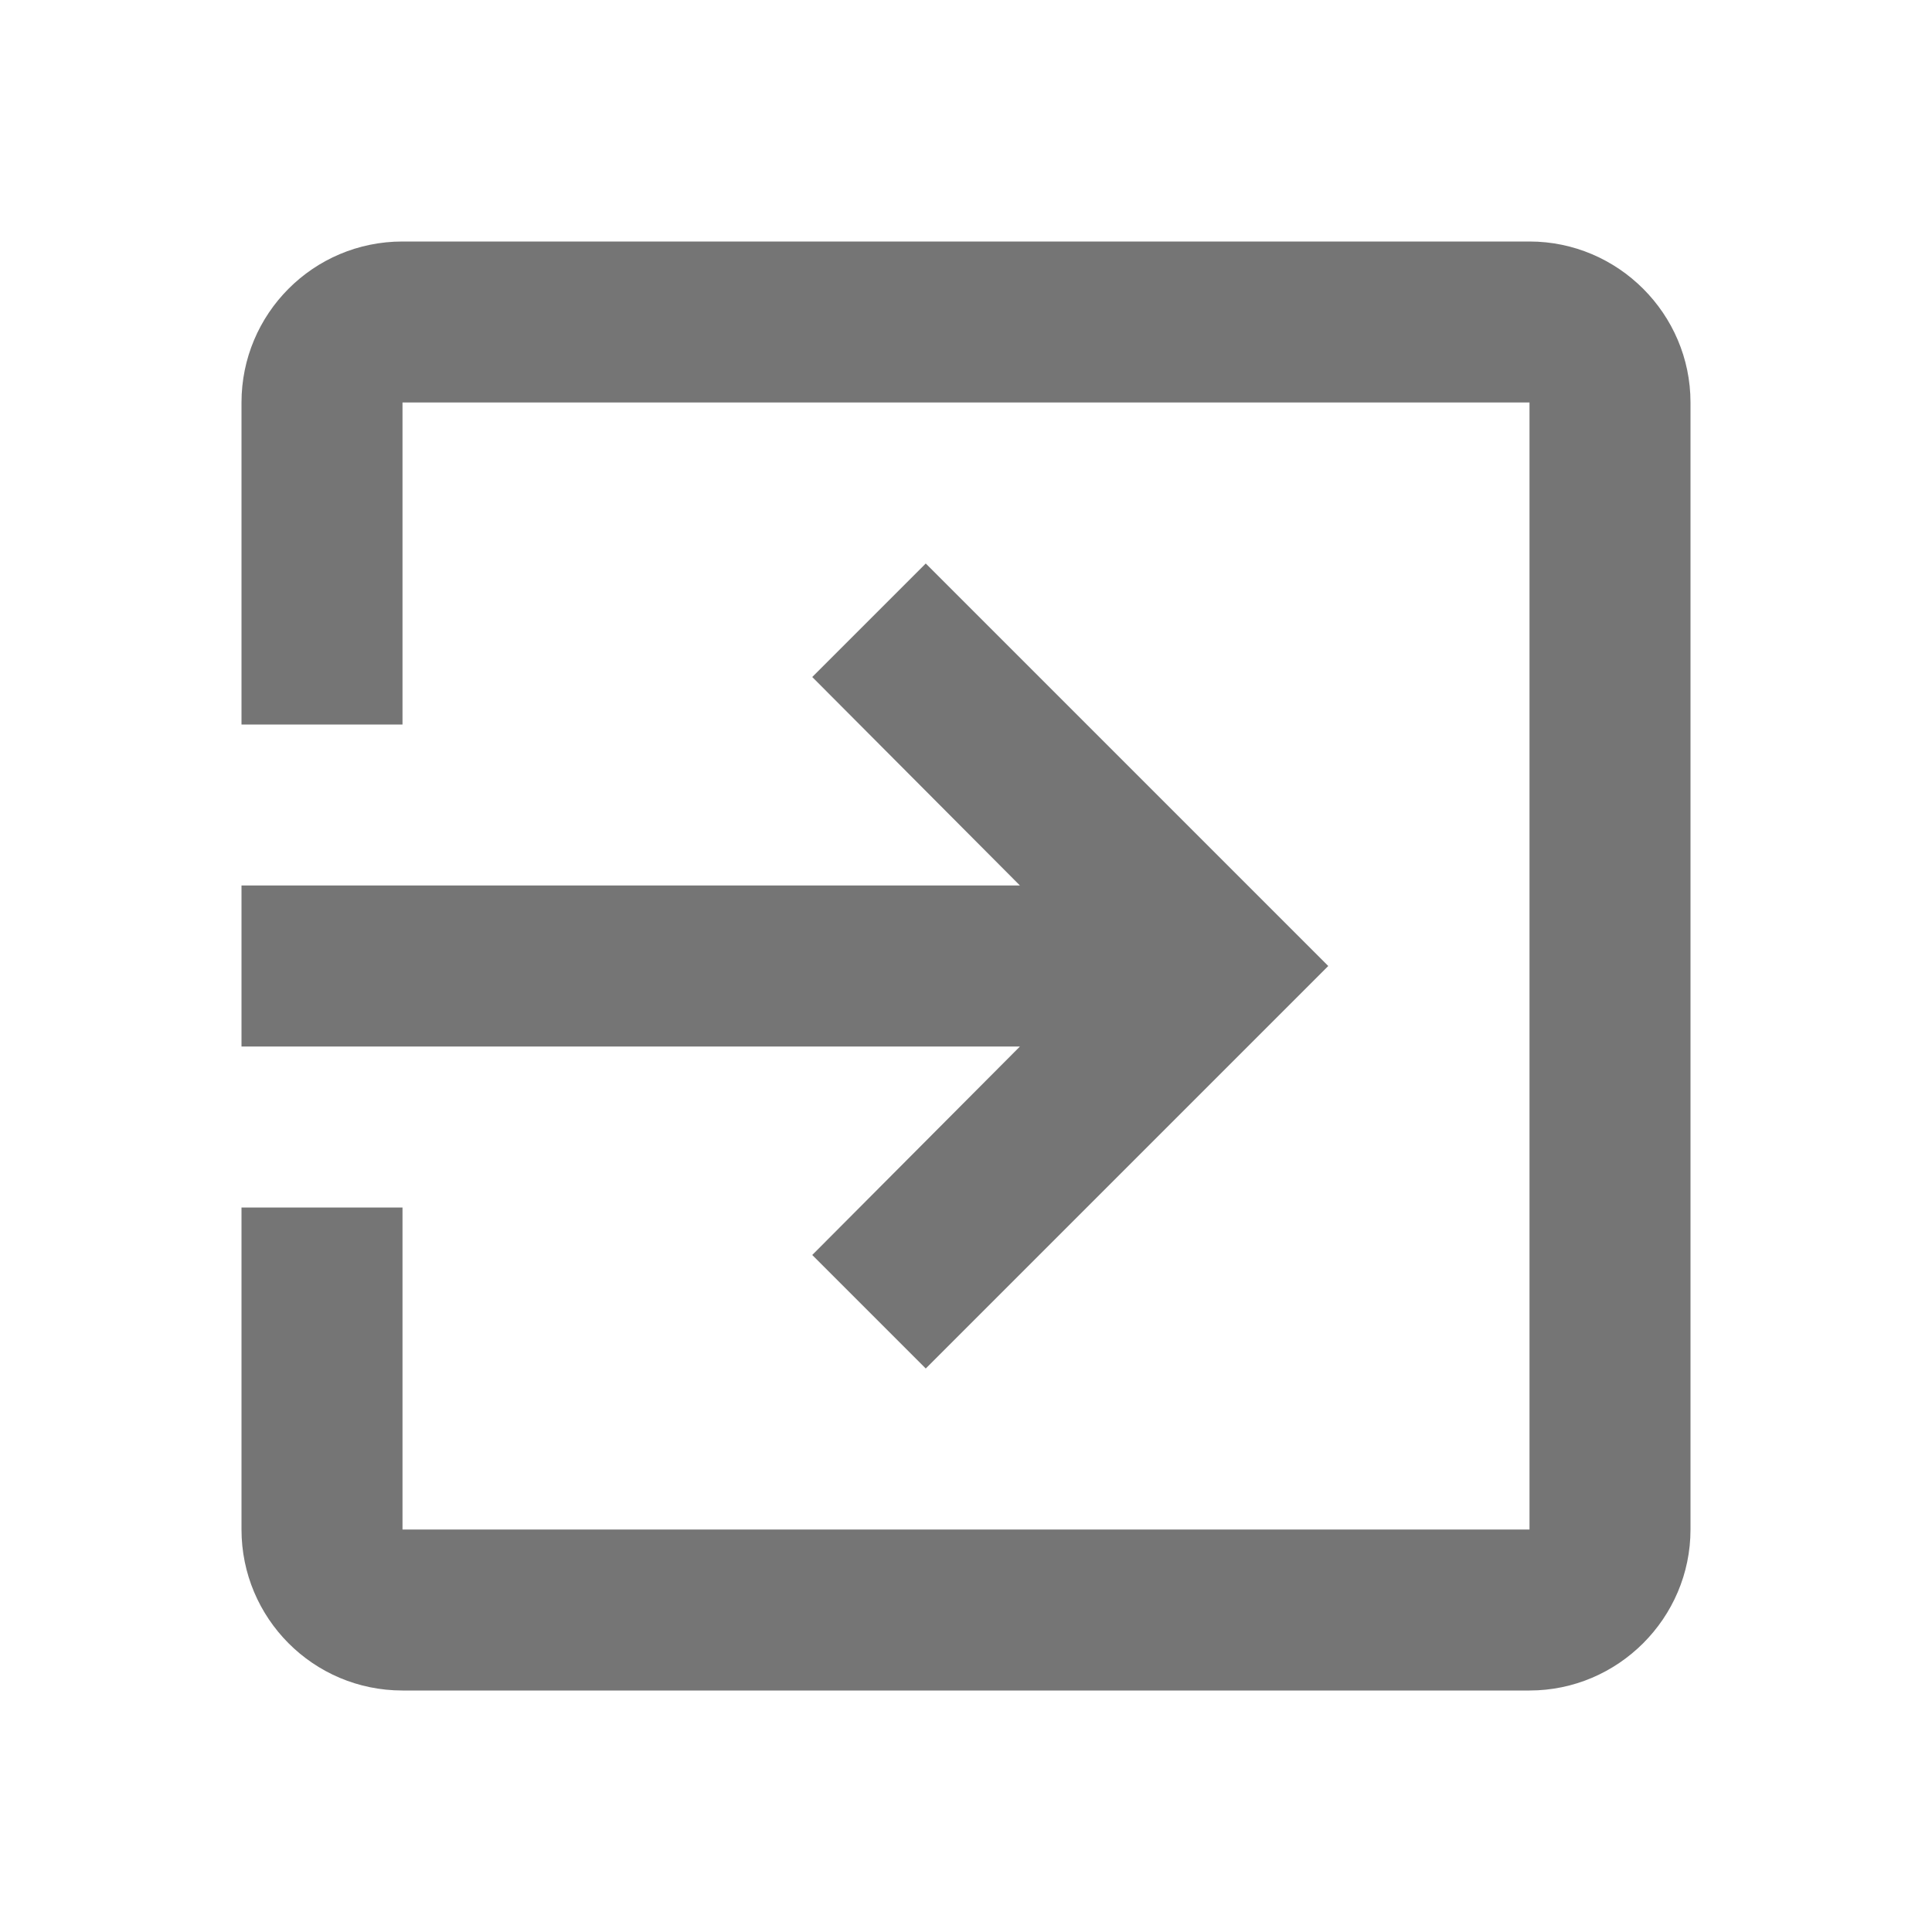
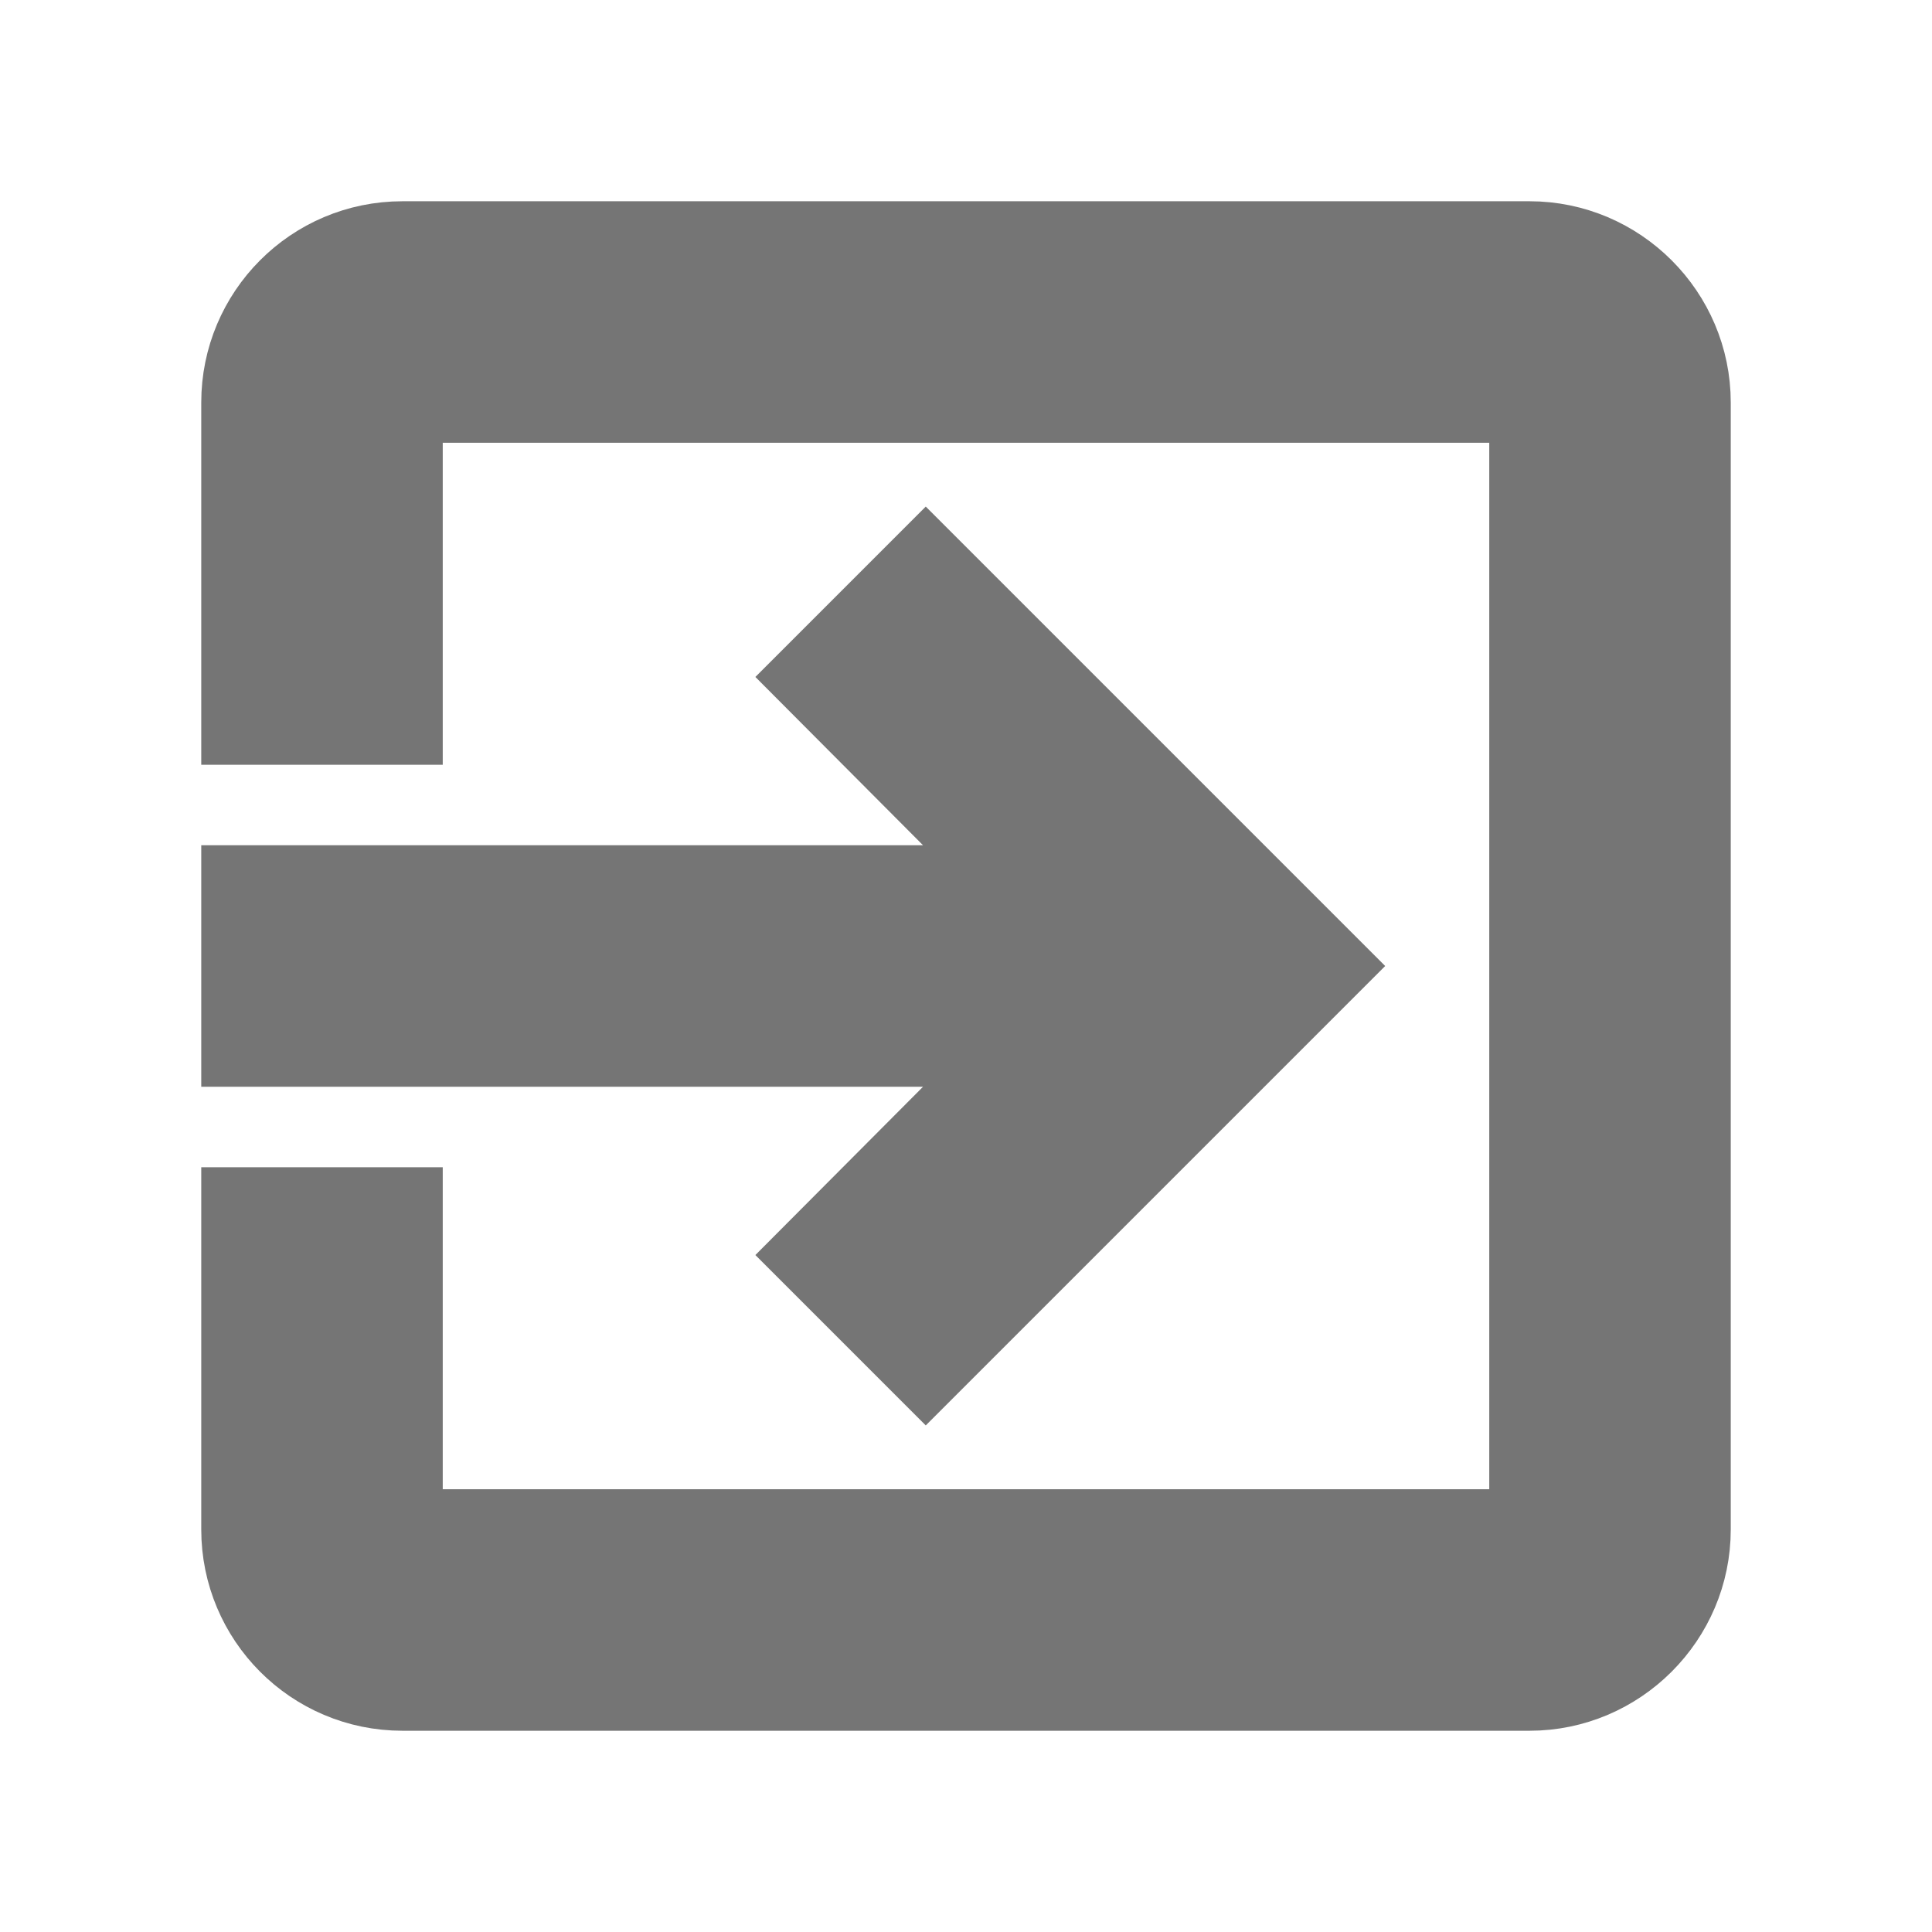
<svg xmlns="http://www.w3.org/2000/svg" fill="#000000" height="24" viewBox="0 0 24 24" width="24">
  <path d="M0 0h24v24H0z" fill="none" />
-   <path d="M10.09 15.59L11.5 17l5-5-5-5-1.41 1.41L12.67 11H3v2h9.67l-2.58 2.59zM19 3H5c-1.11 0-2 .9-2 2v4h2V5h14v14H5v-4H3v4c0 1.1.89 2 2 2h14c1.1 0 2-.9 2-2V5c0-1.1-.9-2-2-2z" fill="#757575" />
+   <path d="M10.09 15.59L11.5 17l5-5-5-5-1.41 1.41L12.67 11H3v2h9.67l-2.58 2.59zM19 3H5c-1.11 0-2 .9-2 2v4h2V5h14v14H5v-4H3v4c0 1.1.89 2 2 2h14c1.1 0 2-.9 2-2V5c0-1.1-.9-2-2-2z" stroke="#757575" fill="#757575" />
</svg>
